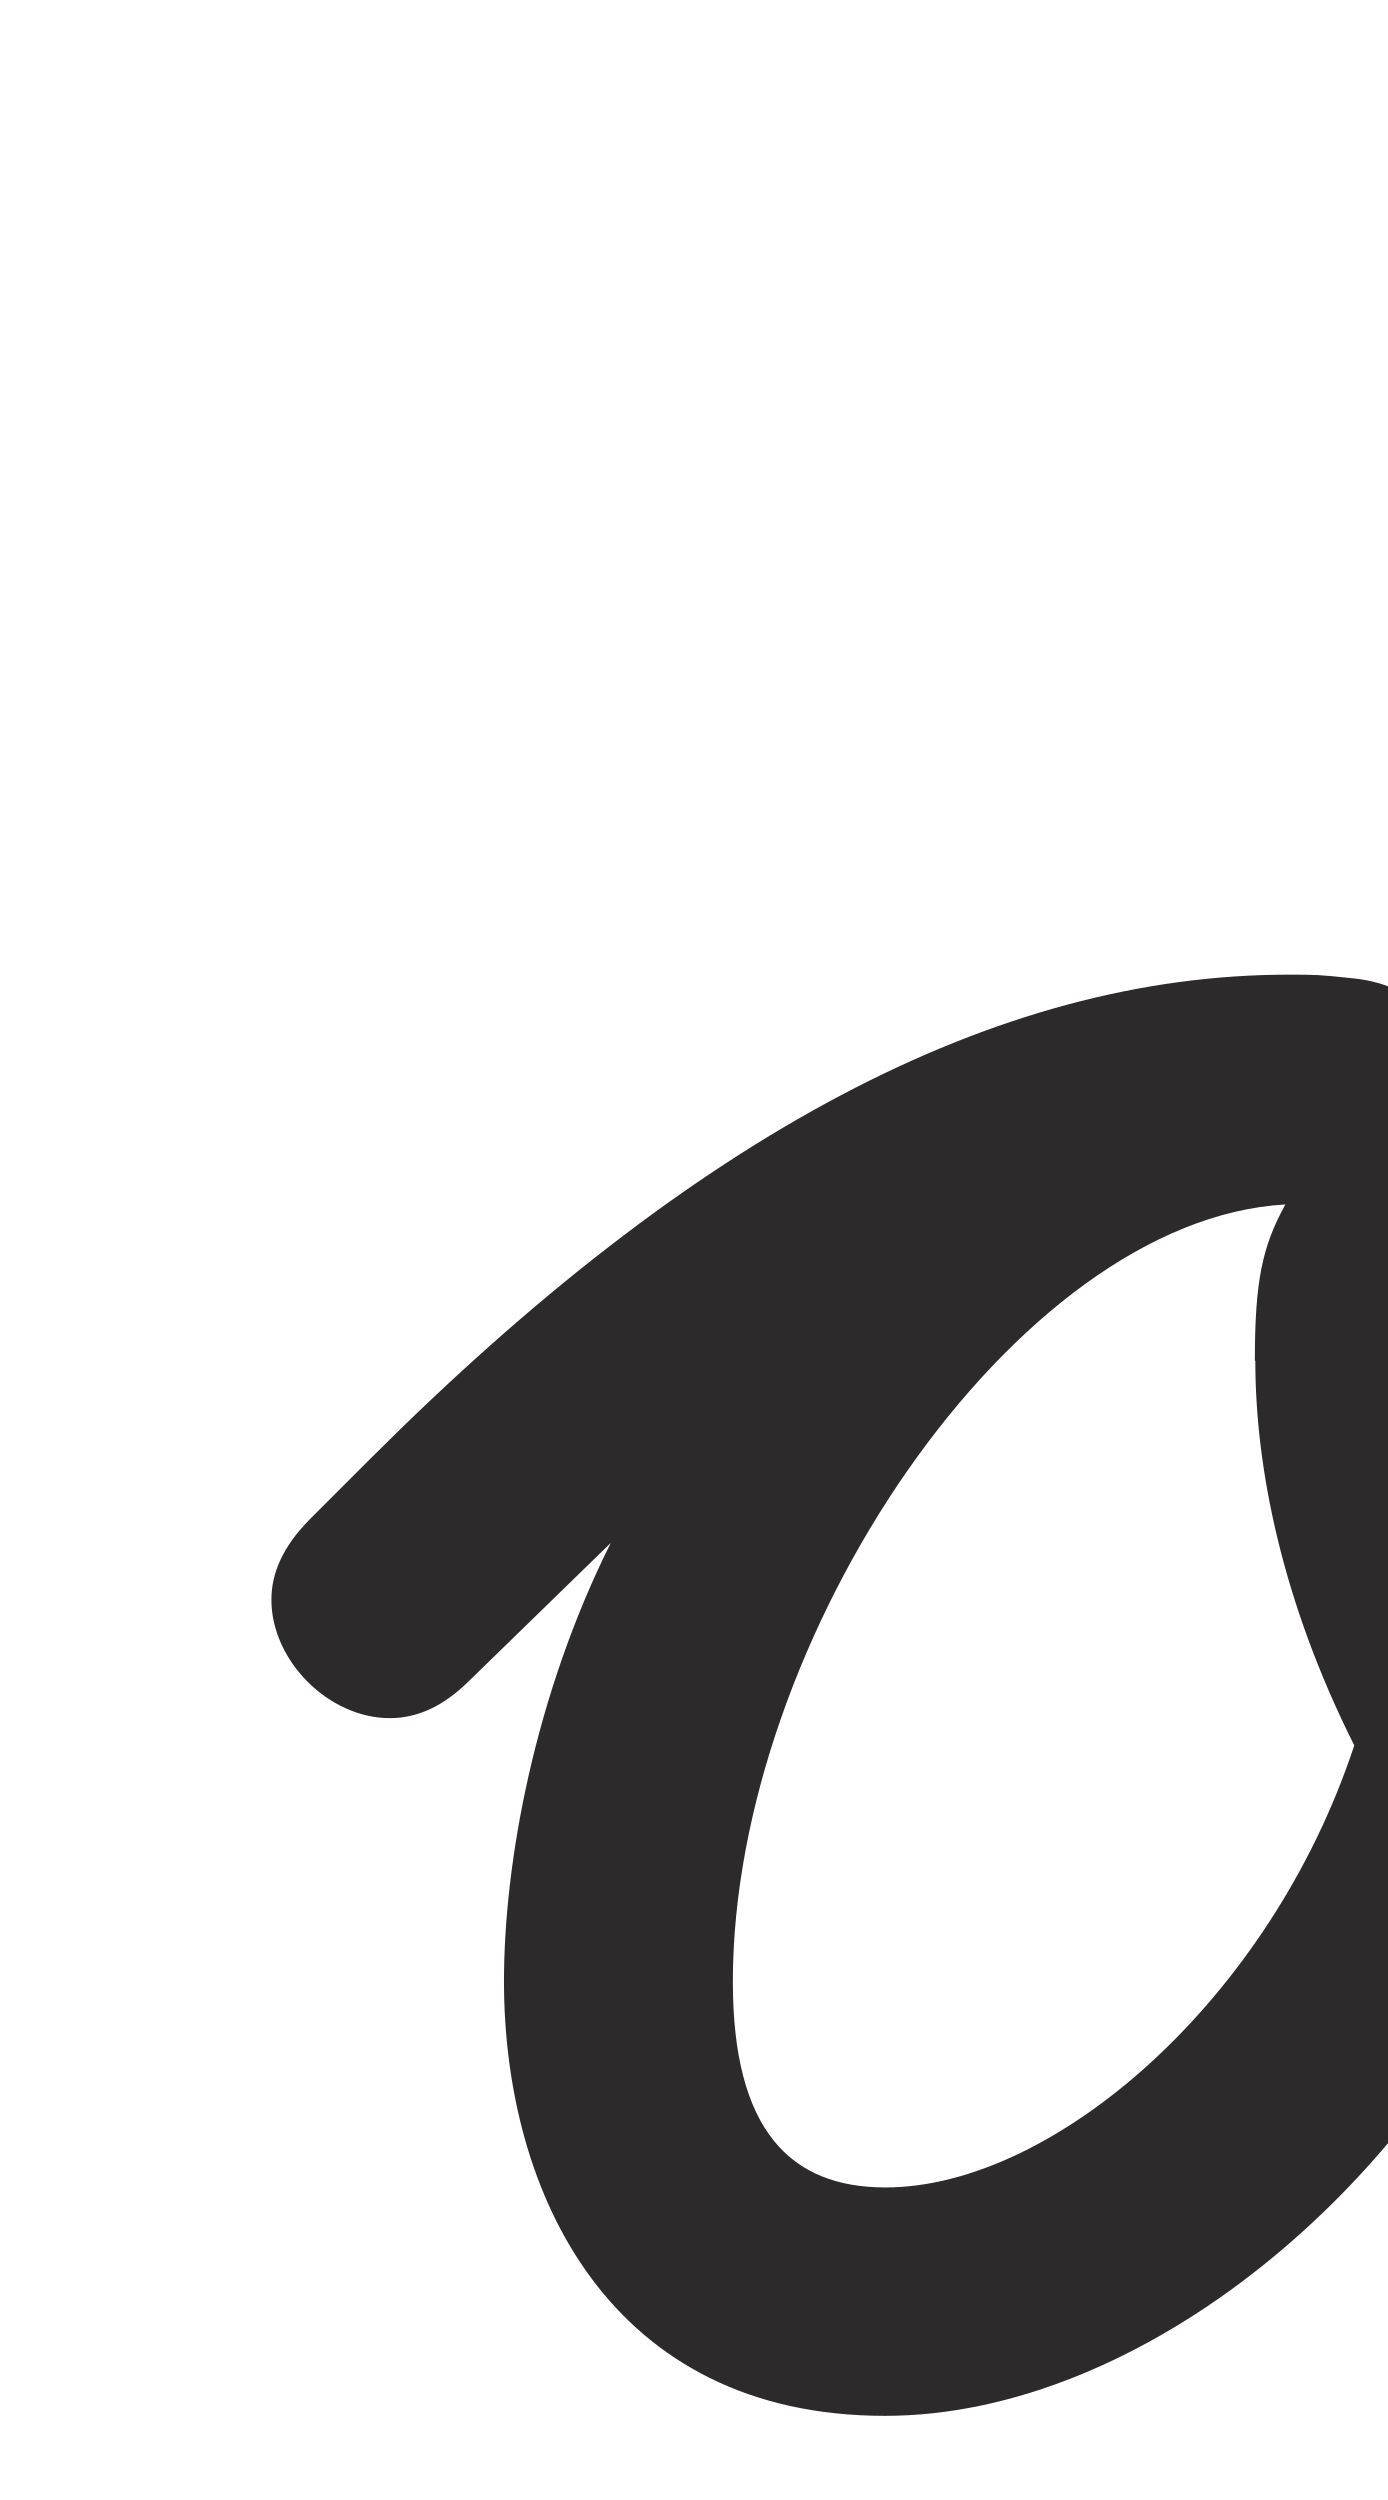
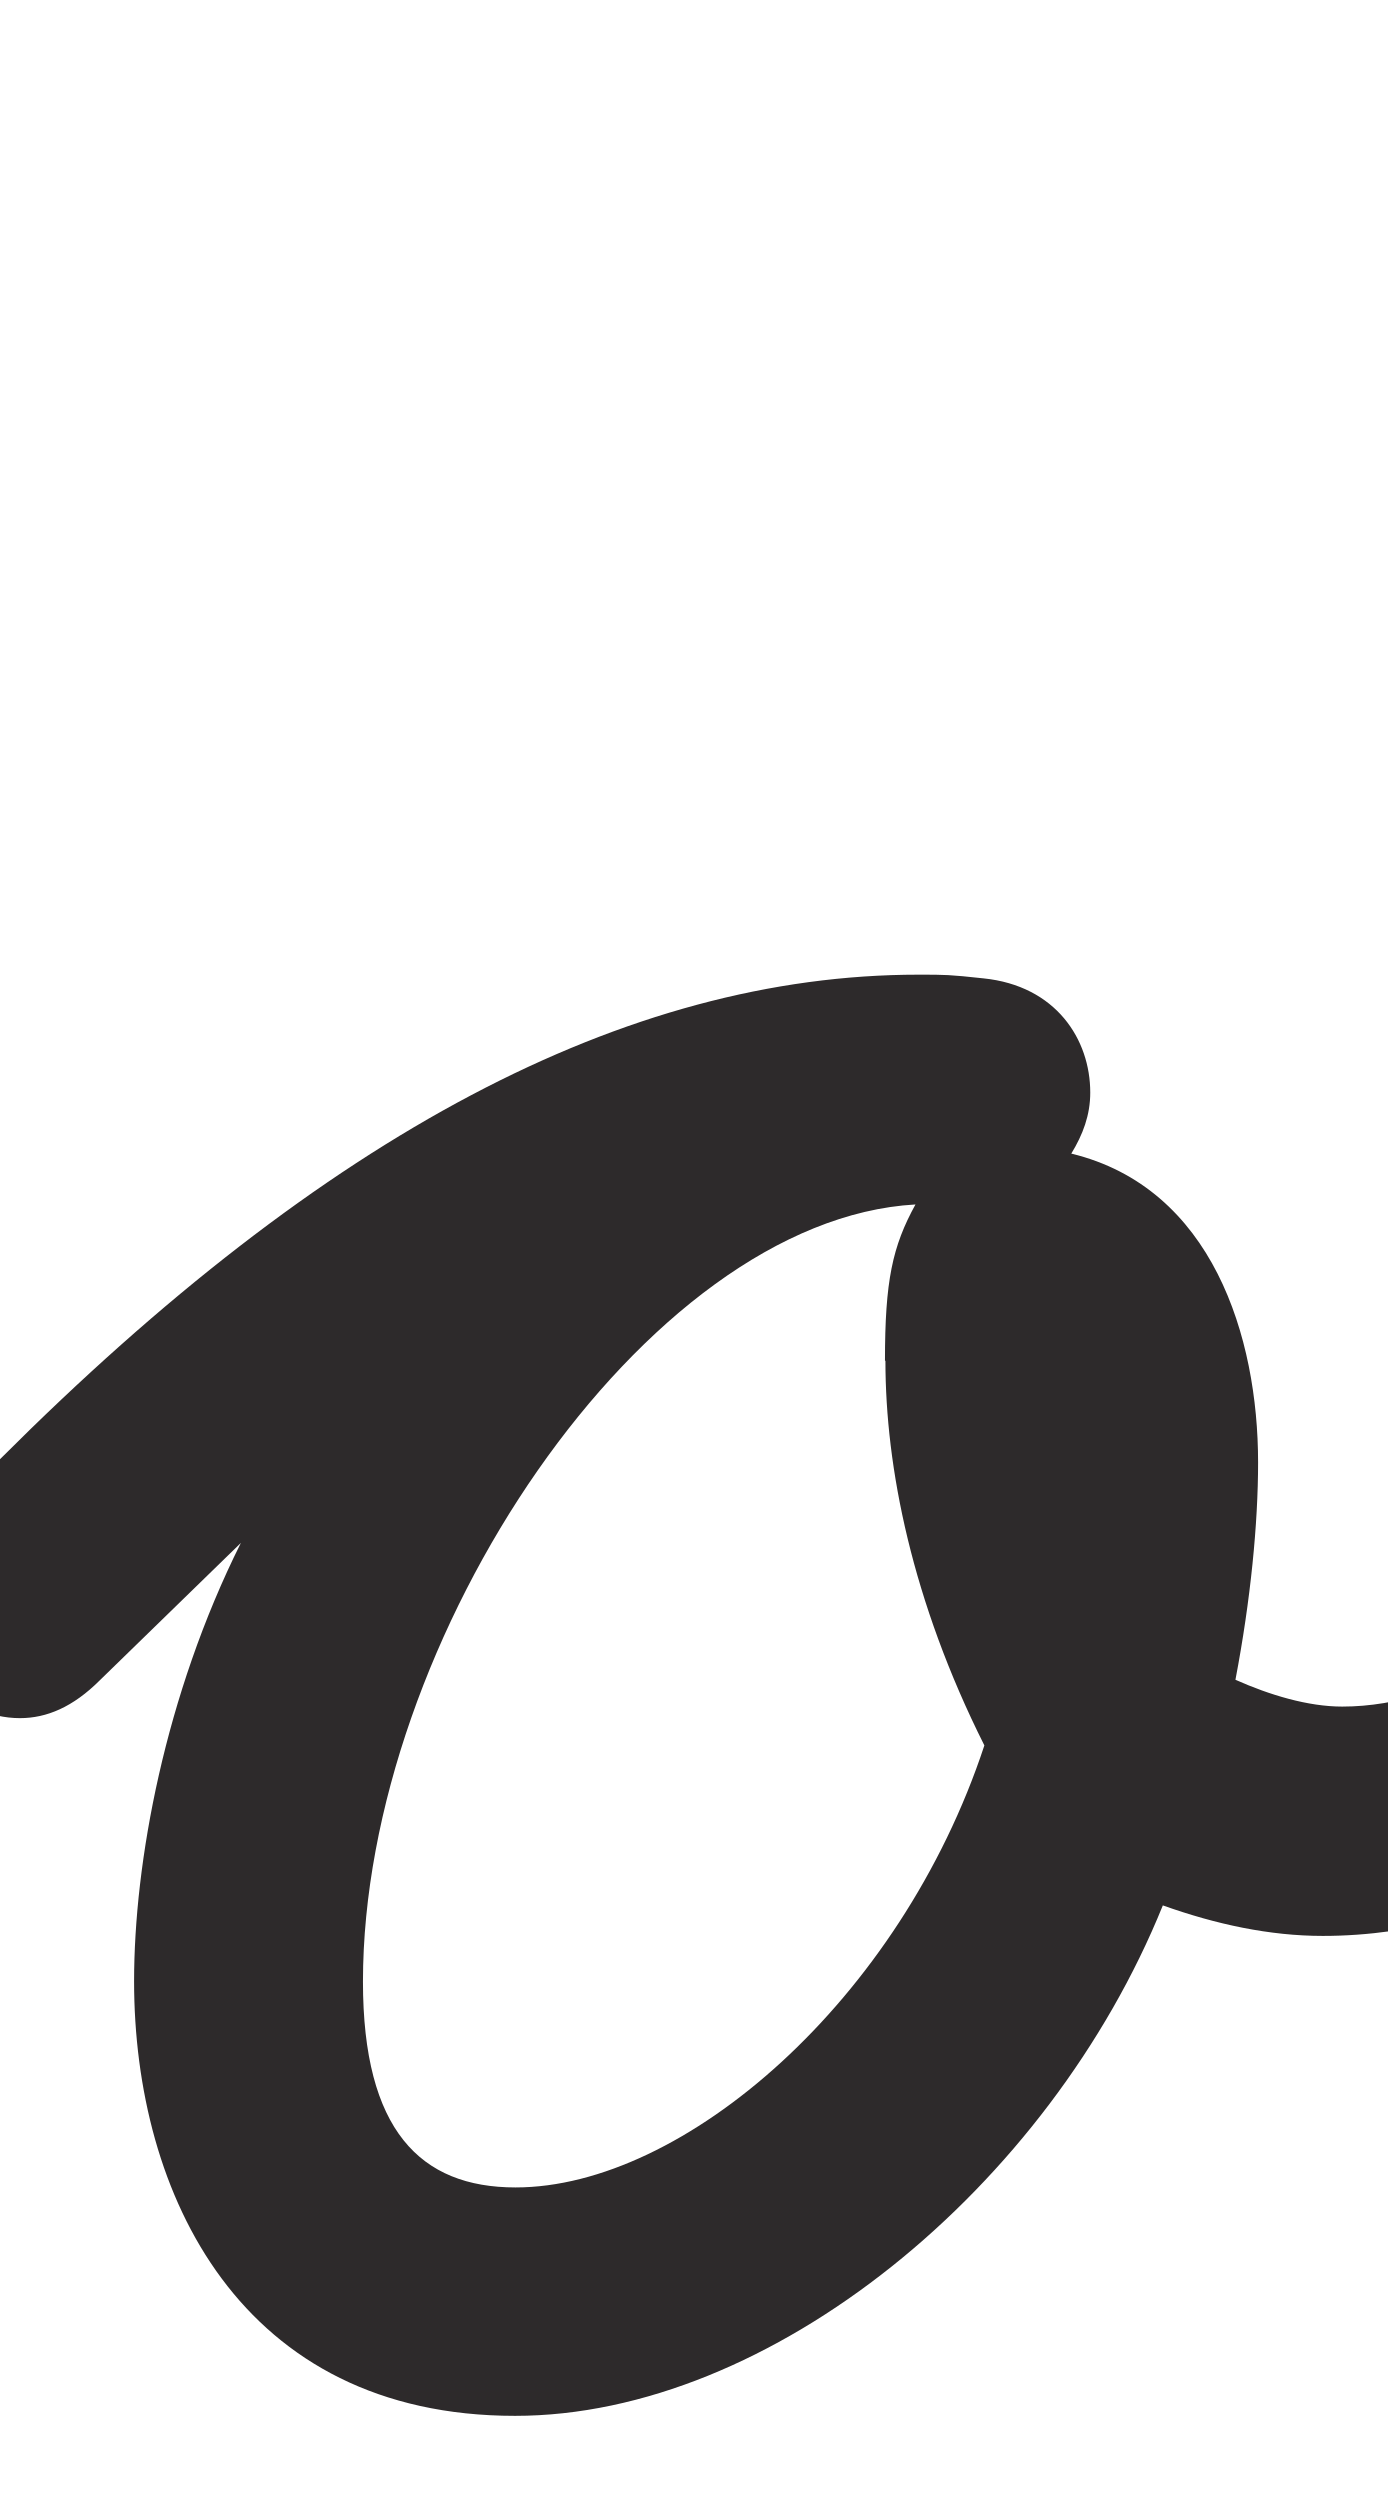
- <svg xmlns="http://www.w3.org/2000/svg" id="b" data-name="Layer 2" viewBox="0 -6 30 54.07">
+ <svg xmlns="http://www.w3.org/2000/svg" id="b" data-name="Layer 2" viewBox="8 -6 30 54.07">
  <defs>
    <style>
      .f, .g {
        fill: none;
      }

      .h {
        clip-path: url(#e);
      }

      .g {
        stroke: #2d2a2b;
        stroke-miterlimit: 10;
        stroke-width: 17px;
      }
    </style>
    <clipPath id="e">
      <path class="f" d="M49.06,29.03l-1.32,1.32c-3.21,3.21-7.17,5.52-11.13,5.52-1.15,0-2.31-.25-3.46-.66-2.47,6.1-8.49,11.04-14.01,11.04-5.93,0-8.24-4.78-8.24-9.4,0-2.56.66-6.18,2.31-9.48l-3.05,2.97c-.58.58-1.15.82-1.73.82-1.32,0-2.56-1.24-2.56-2.56,0-.58.25-1.15.82-1.73l1.32-1.32c7.01-7.01,13.52-10.47,19.86-10.47.58,0,.66,0,1.4.08,1.57.16,2.31,1.32,2.31,2.47,0,.49-.16.91-.41,1.32,3.05.74,4.04,3.96,4.04,6.68,0,1.32-.16,2.97-.49,4.7.74.33,1.57.58,2.31.58,2.39,0,4.86-1.65,7.25-4.04l1.32-1.32c.58-.58,1.15-.82,1.73-.82,1.32,0,2.56,1.24,2.56,2.56,0,.58-.25,1.15-.82,1.73ZM27.14,23.43c0-1.73.16-2.47.66-3.38-5.85.33-11.95,9.4-11.95,16.81,0,3.21,1.24,4.45,3.3,4.45,3.63,0,8.32-4.04,10.14-9.56-1.57-3.13-2.14-6.02-2.14-8.32Z" />
    </clipPath>
  </defs>
  <g id="c" data-name="Layer 1">
    <g id="d" data-name="o">
      <g class="h">
        <path class="g" d="M5.8,31.45c7.28-6.8,15.45-13.99,25.4-14.46-7.02,1.95-12.47,7.34-17.58,12.52-.79.8-1.62,1.68-1.77,2.8l-.43,3.27c-.36,2.71-.62,5.76,1.09,7.89,1.54,1.91,4.34,2.46,6.72,1.86s4.41-2.15,6.19-3.84c2.92-2.78,5.41-6.1,6.76-9.9s1.48-8.12-.13-11.81c-1.62-.41-3.22,1.1-3.51,2.74s.35,3.29,1.06,4.8c.74,1.58,1.61,3.18,3.01,4.23,2.59,1.95,6.41,1.46,9.14-.28s4.64-4.5,6.47-7.18c.04.39.08.79.12,1.18" />
      </g>
    </g>
  </g>
</svg>
